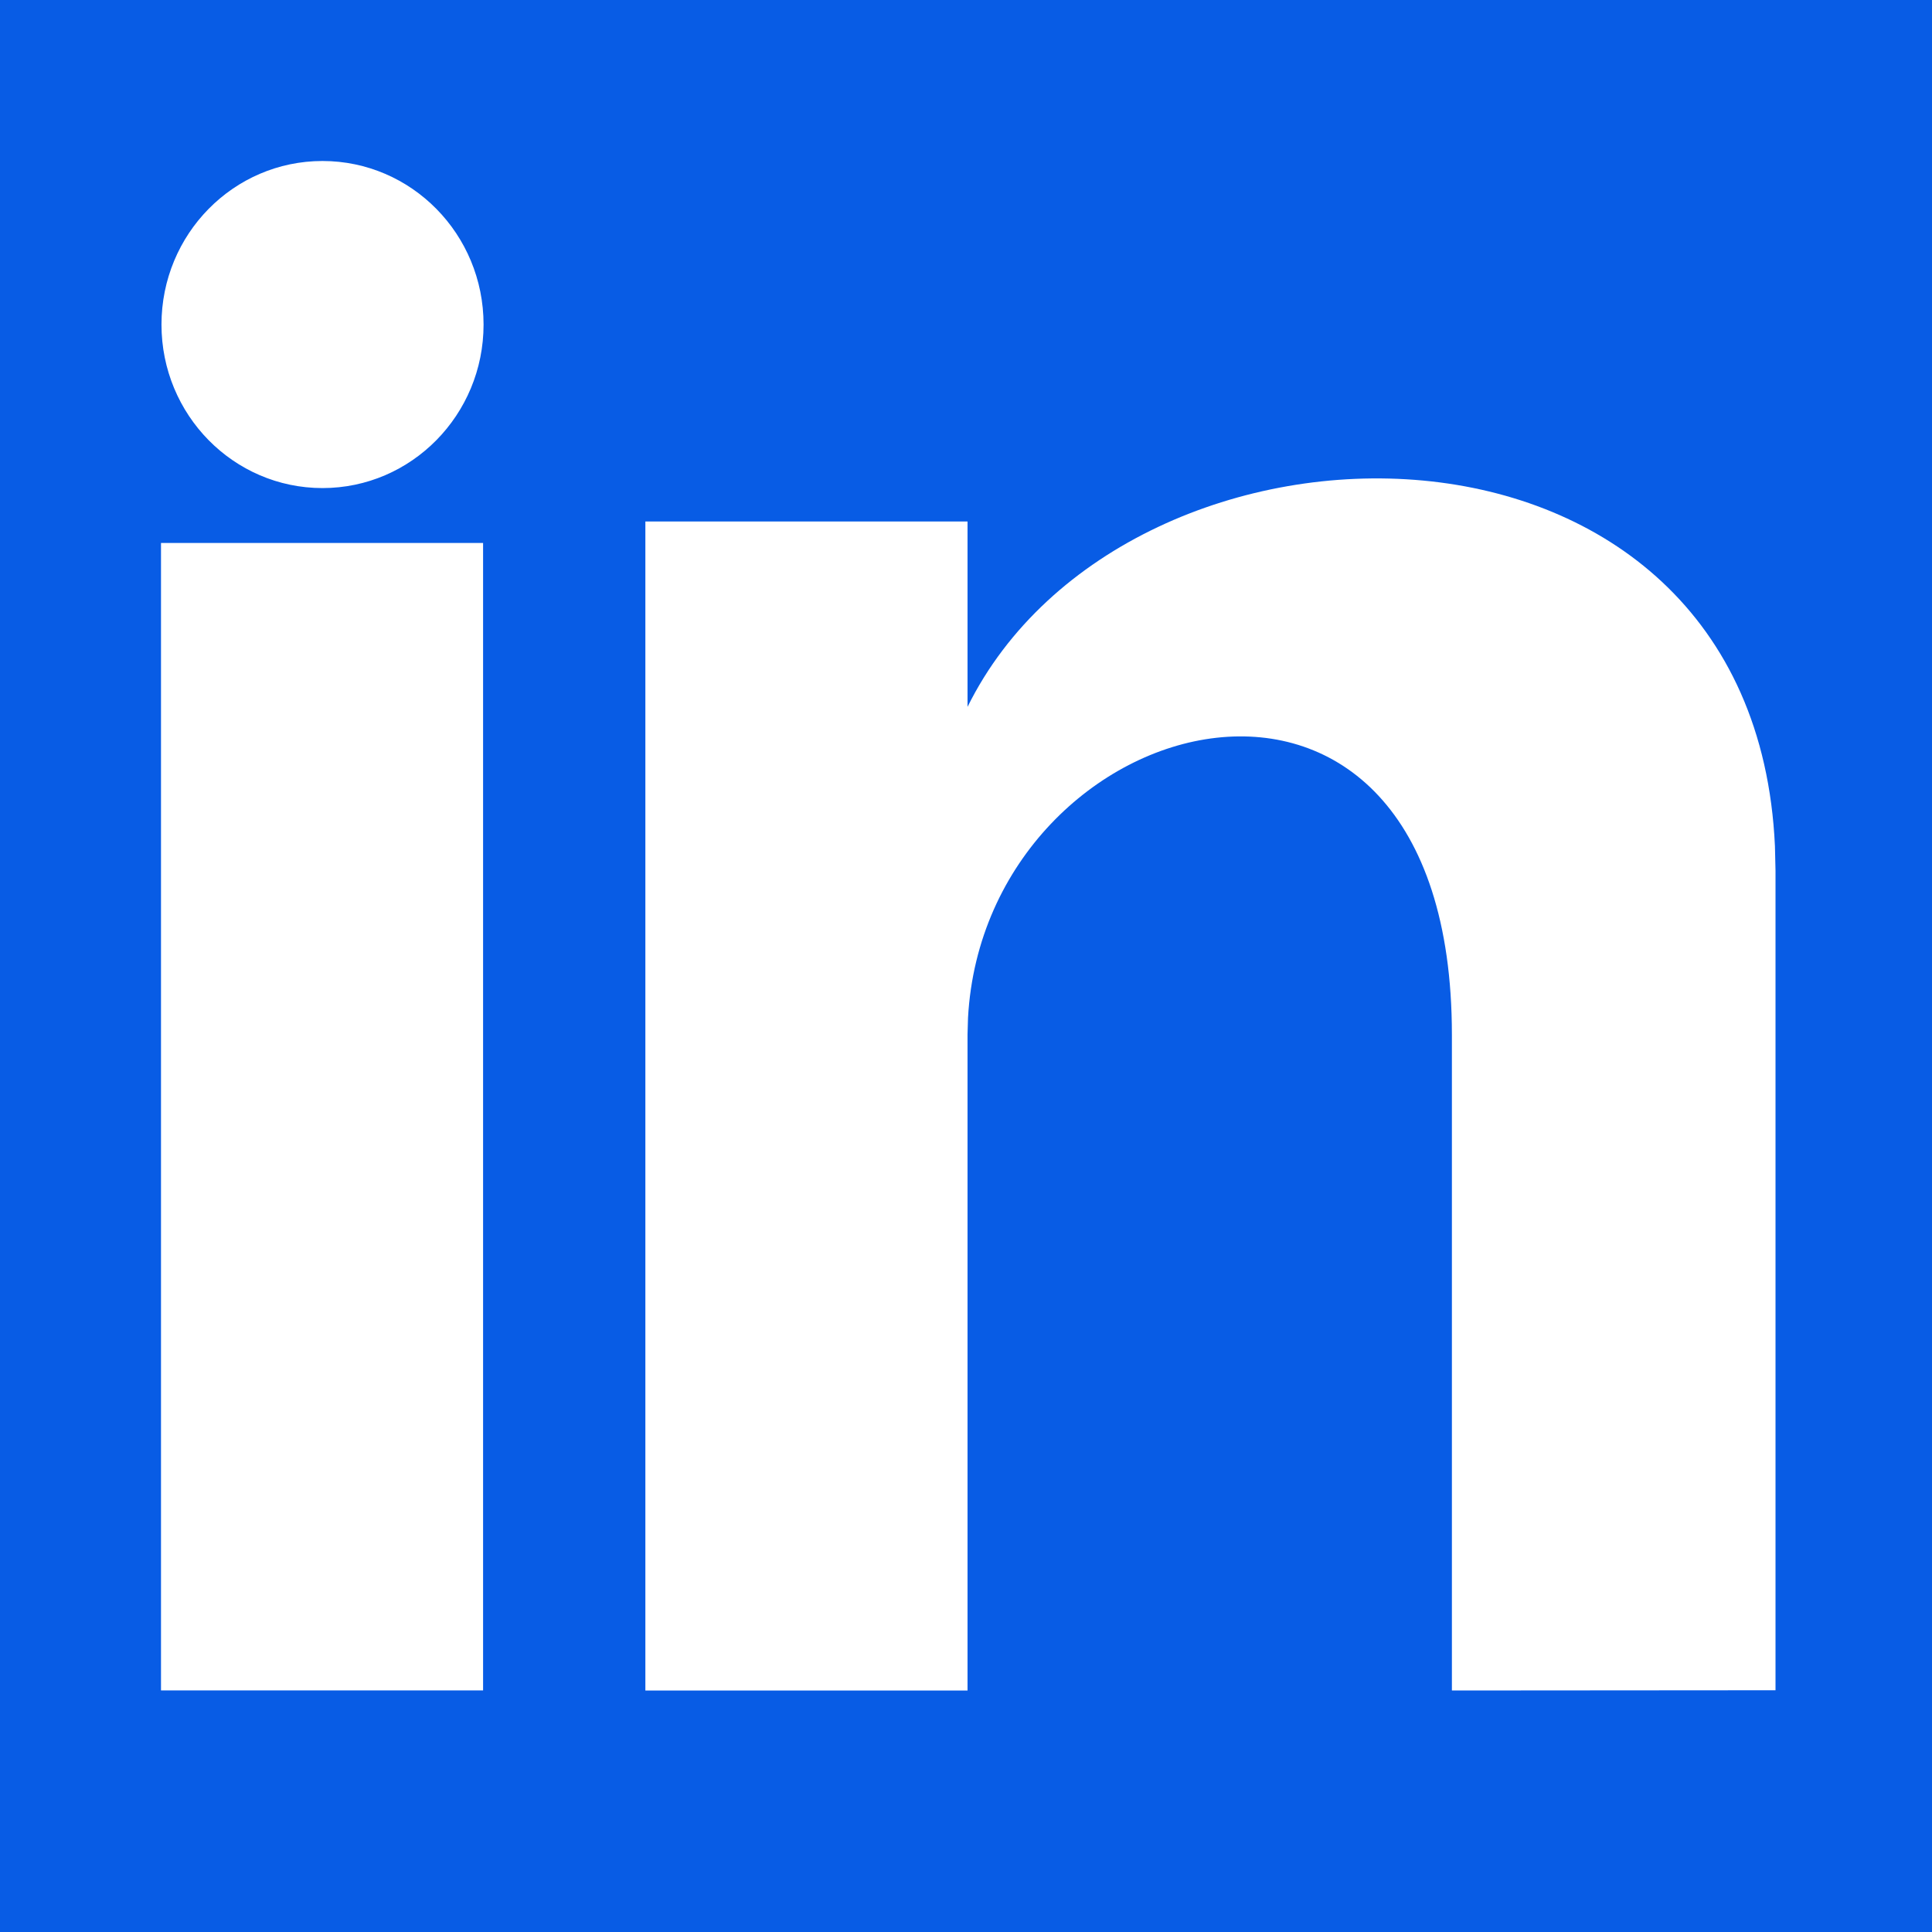
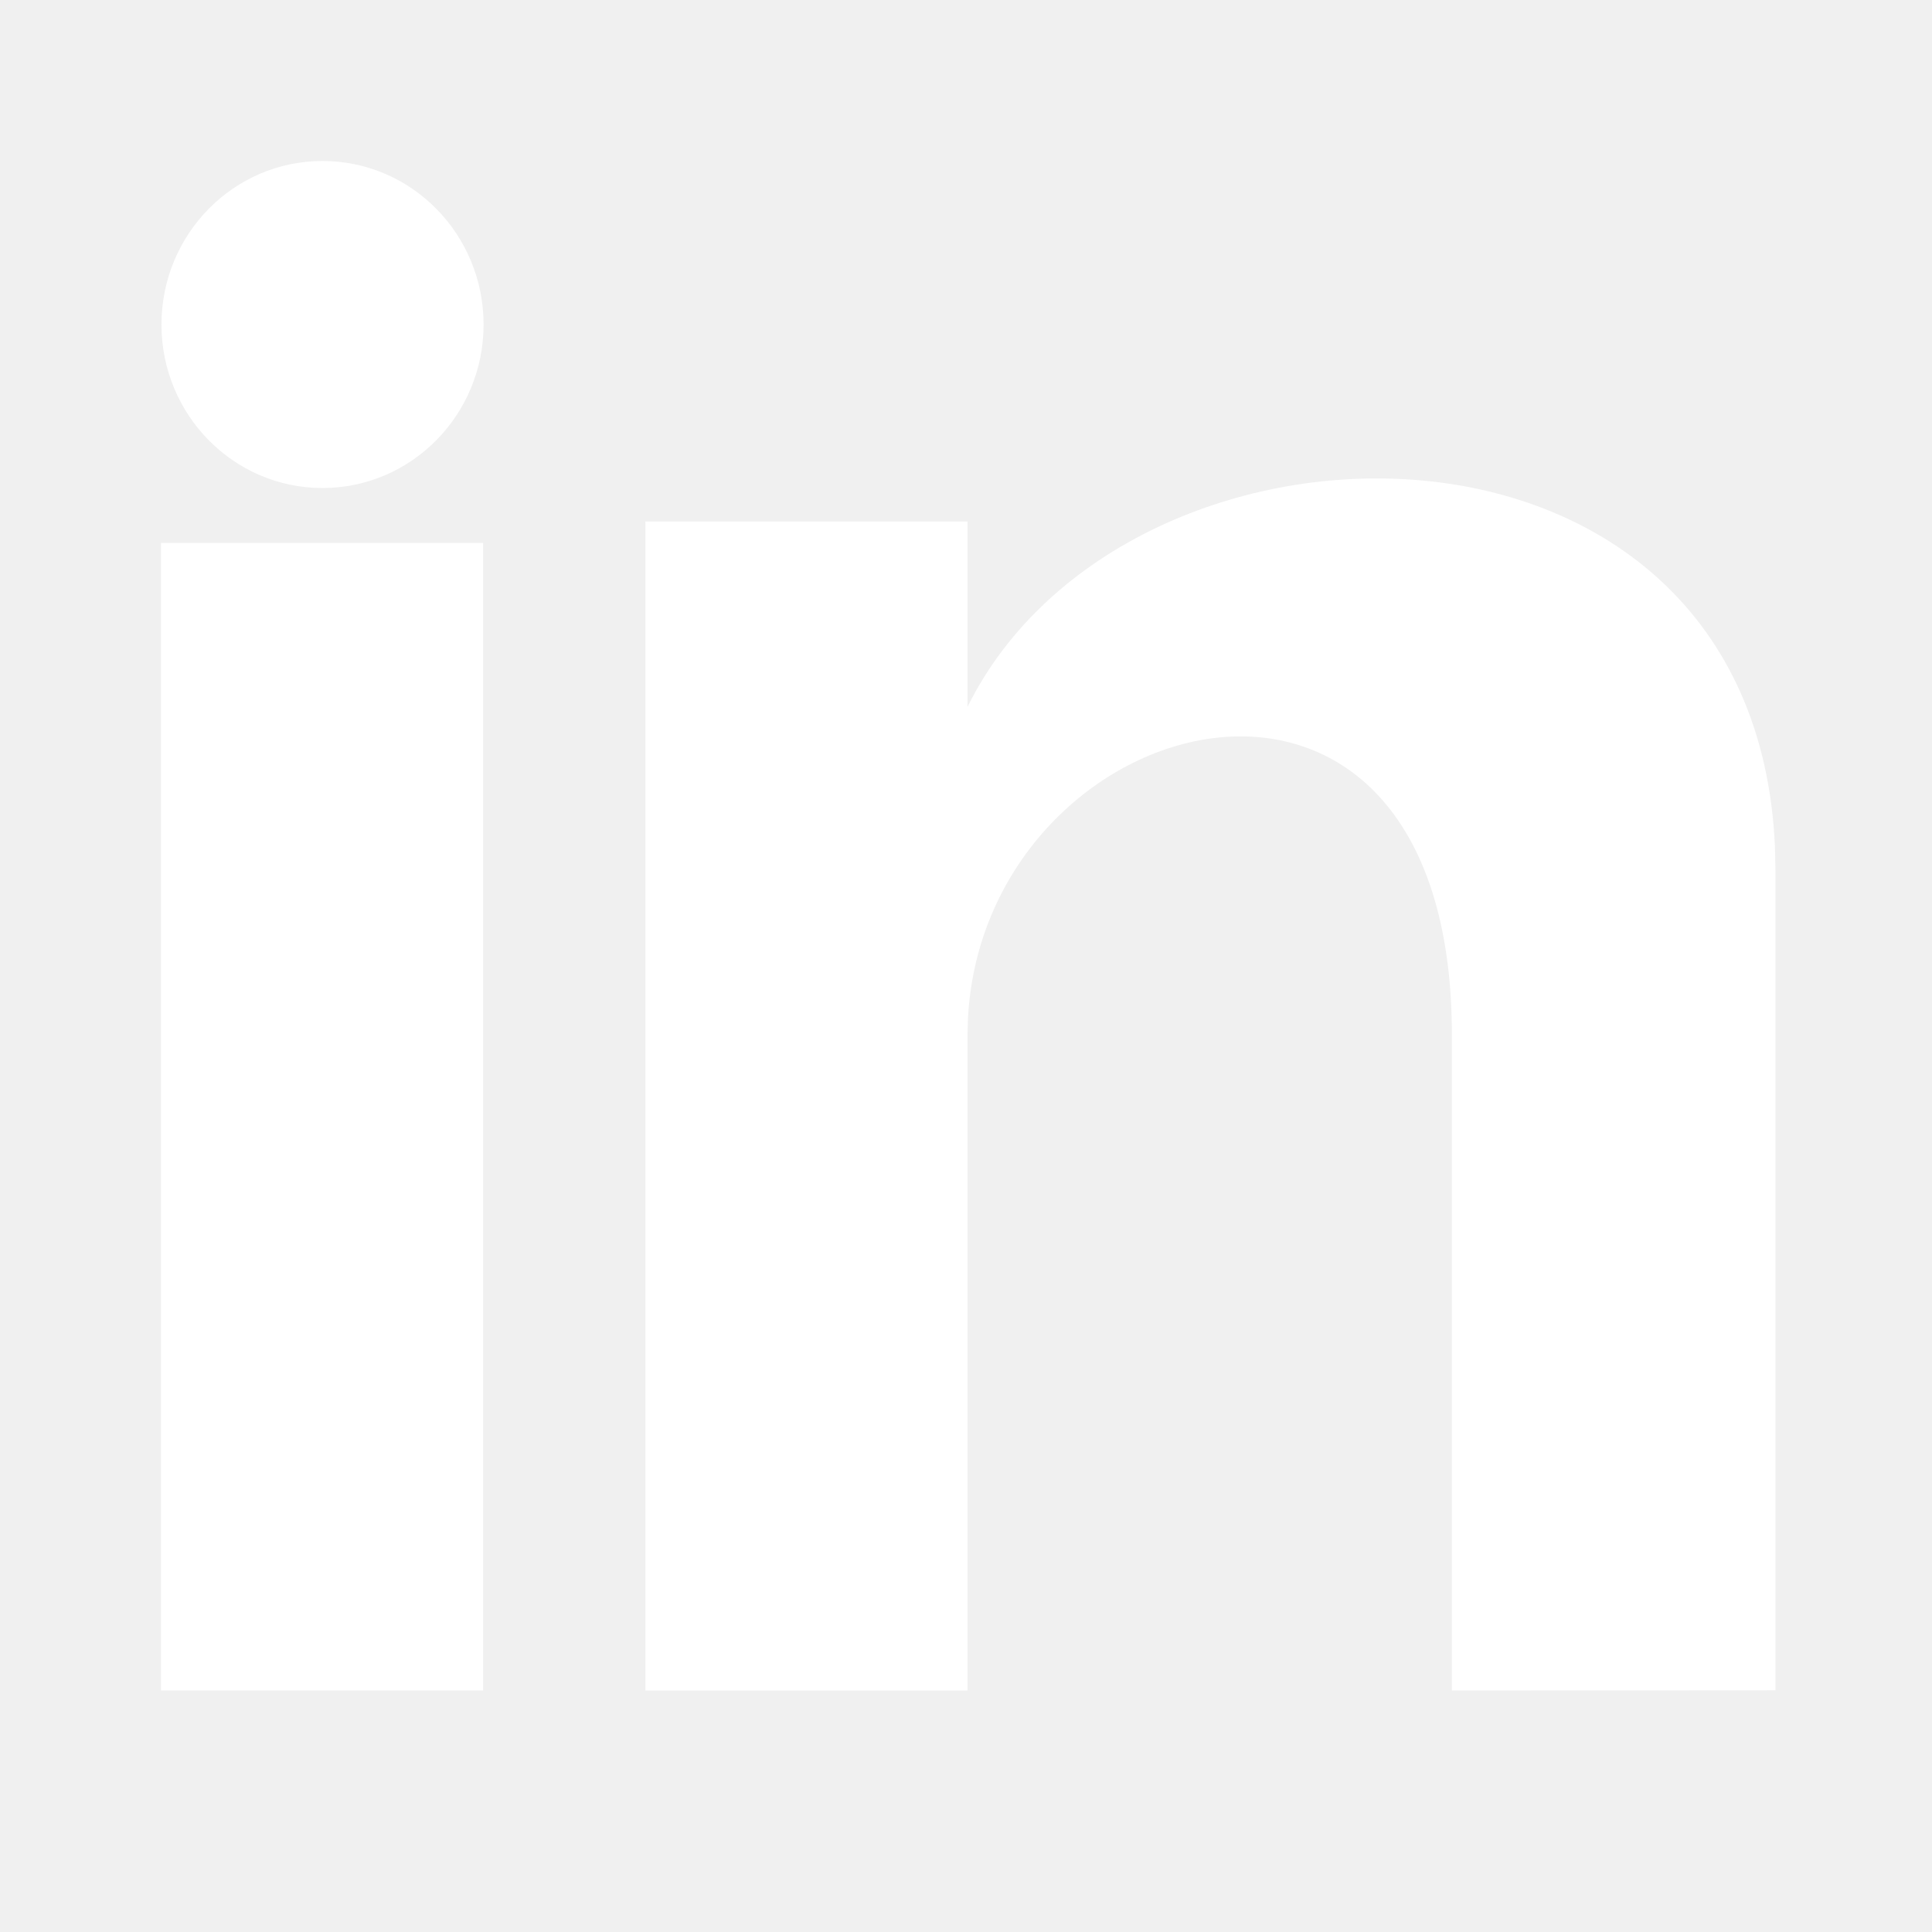
- <svg xmlns="http://www.w3.org/2000/svg" width="24" height="24" viewBox="0 0 24 24" fill="none">
-   <g clip-path="url(#clip0_473:415)">
-     <rect width="24" height="24" fill="white" />
-     <rect width="24" height="24" fill="#085CE5" />
-     <path fill-rule="evenodd" clip-rule="evenodd" d="M12.019 6.478V8.781C13.999 4.778 21.785 4.71 22.049 10.512L22.056 10.817V20.997L18.036 21V12.855C18.036 7.201 12.239 8.739 12.025 12.644L12.019 12.852V21H8.017V6.478H12.019V8.781V6.478ZM6.001 6.745V20.999H2V6.745H6.001ZM4.006 2C5.111 2 6.007 2.909 6.007 4.032C6.007 5.153 5.111 6.063 4.006 6.063C2.901 6.063 2.006 5.153 2.006 4.032C2.006 2.909 2.901 2 4.006 2Z" fill="white" />
+ <svg xmlns="http://www.w3.org/2000/svg" width="100%" height="100%" viewBox="0 0 100 100" version="1.1" xml:space="preserve" style="fill-rule:evenodd;clip-rule:evenodd;stroke-linejoin:round;stroke-miterlimit:2;">
+   <g>
+     <path d="M50.078,26.991l-0.001,9.598c8.252,-16.68 40.695,-16.962 41.793,7.211l0.028,1.272l0,42.417l-16.749,0.011l-0,-33.939c-0,-23.555 -24.155,-17.15 -25.047,-0.877l-0.025,0.866l0,33.95l-16.671,0l-0,-60.509l16.671,0l0,9.598l0,-9.598Zm-25.072,1.112l-0,59.395l-16.672,-0l0,-59.395l16.672,-0Zm-8.315,-19.77c4.607,0 8.339,3.79 8.339,8.467c-0,4.671 -3.732,8.46 -8.339,8.46c-4.601,0 -8.333,-3.789 -8.333,-8.46c0,-4.677 3.732,-8.467 8.333,-8.467Z" style="fill:#fff;" />
  </g>
-   <defs>
-     <clipPath id="clip0_473:415">
-       <rect width="24" height="24" fill="white" />
-     </clipPath>
-   </defs>
</svg>
